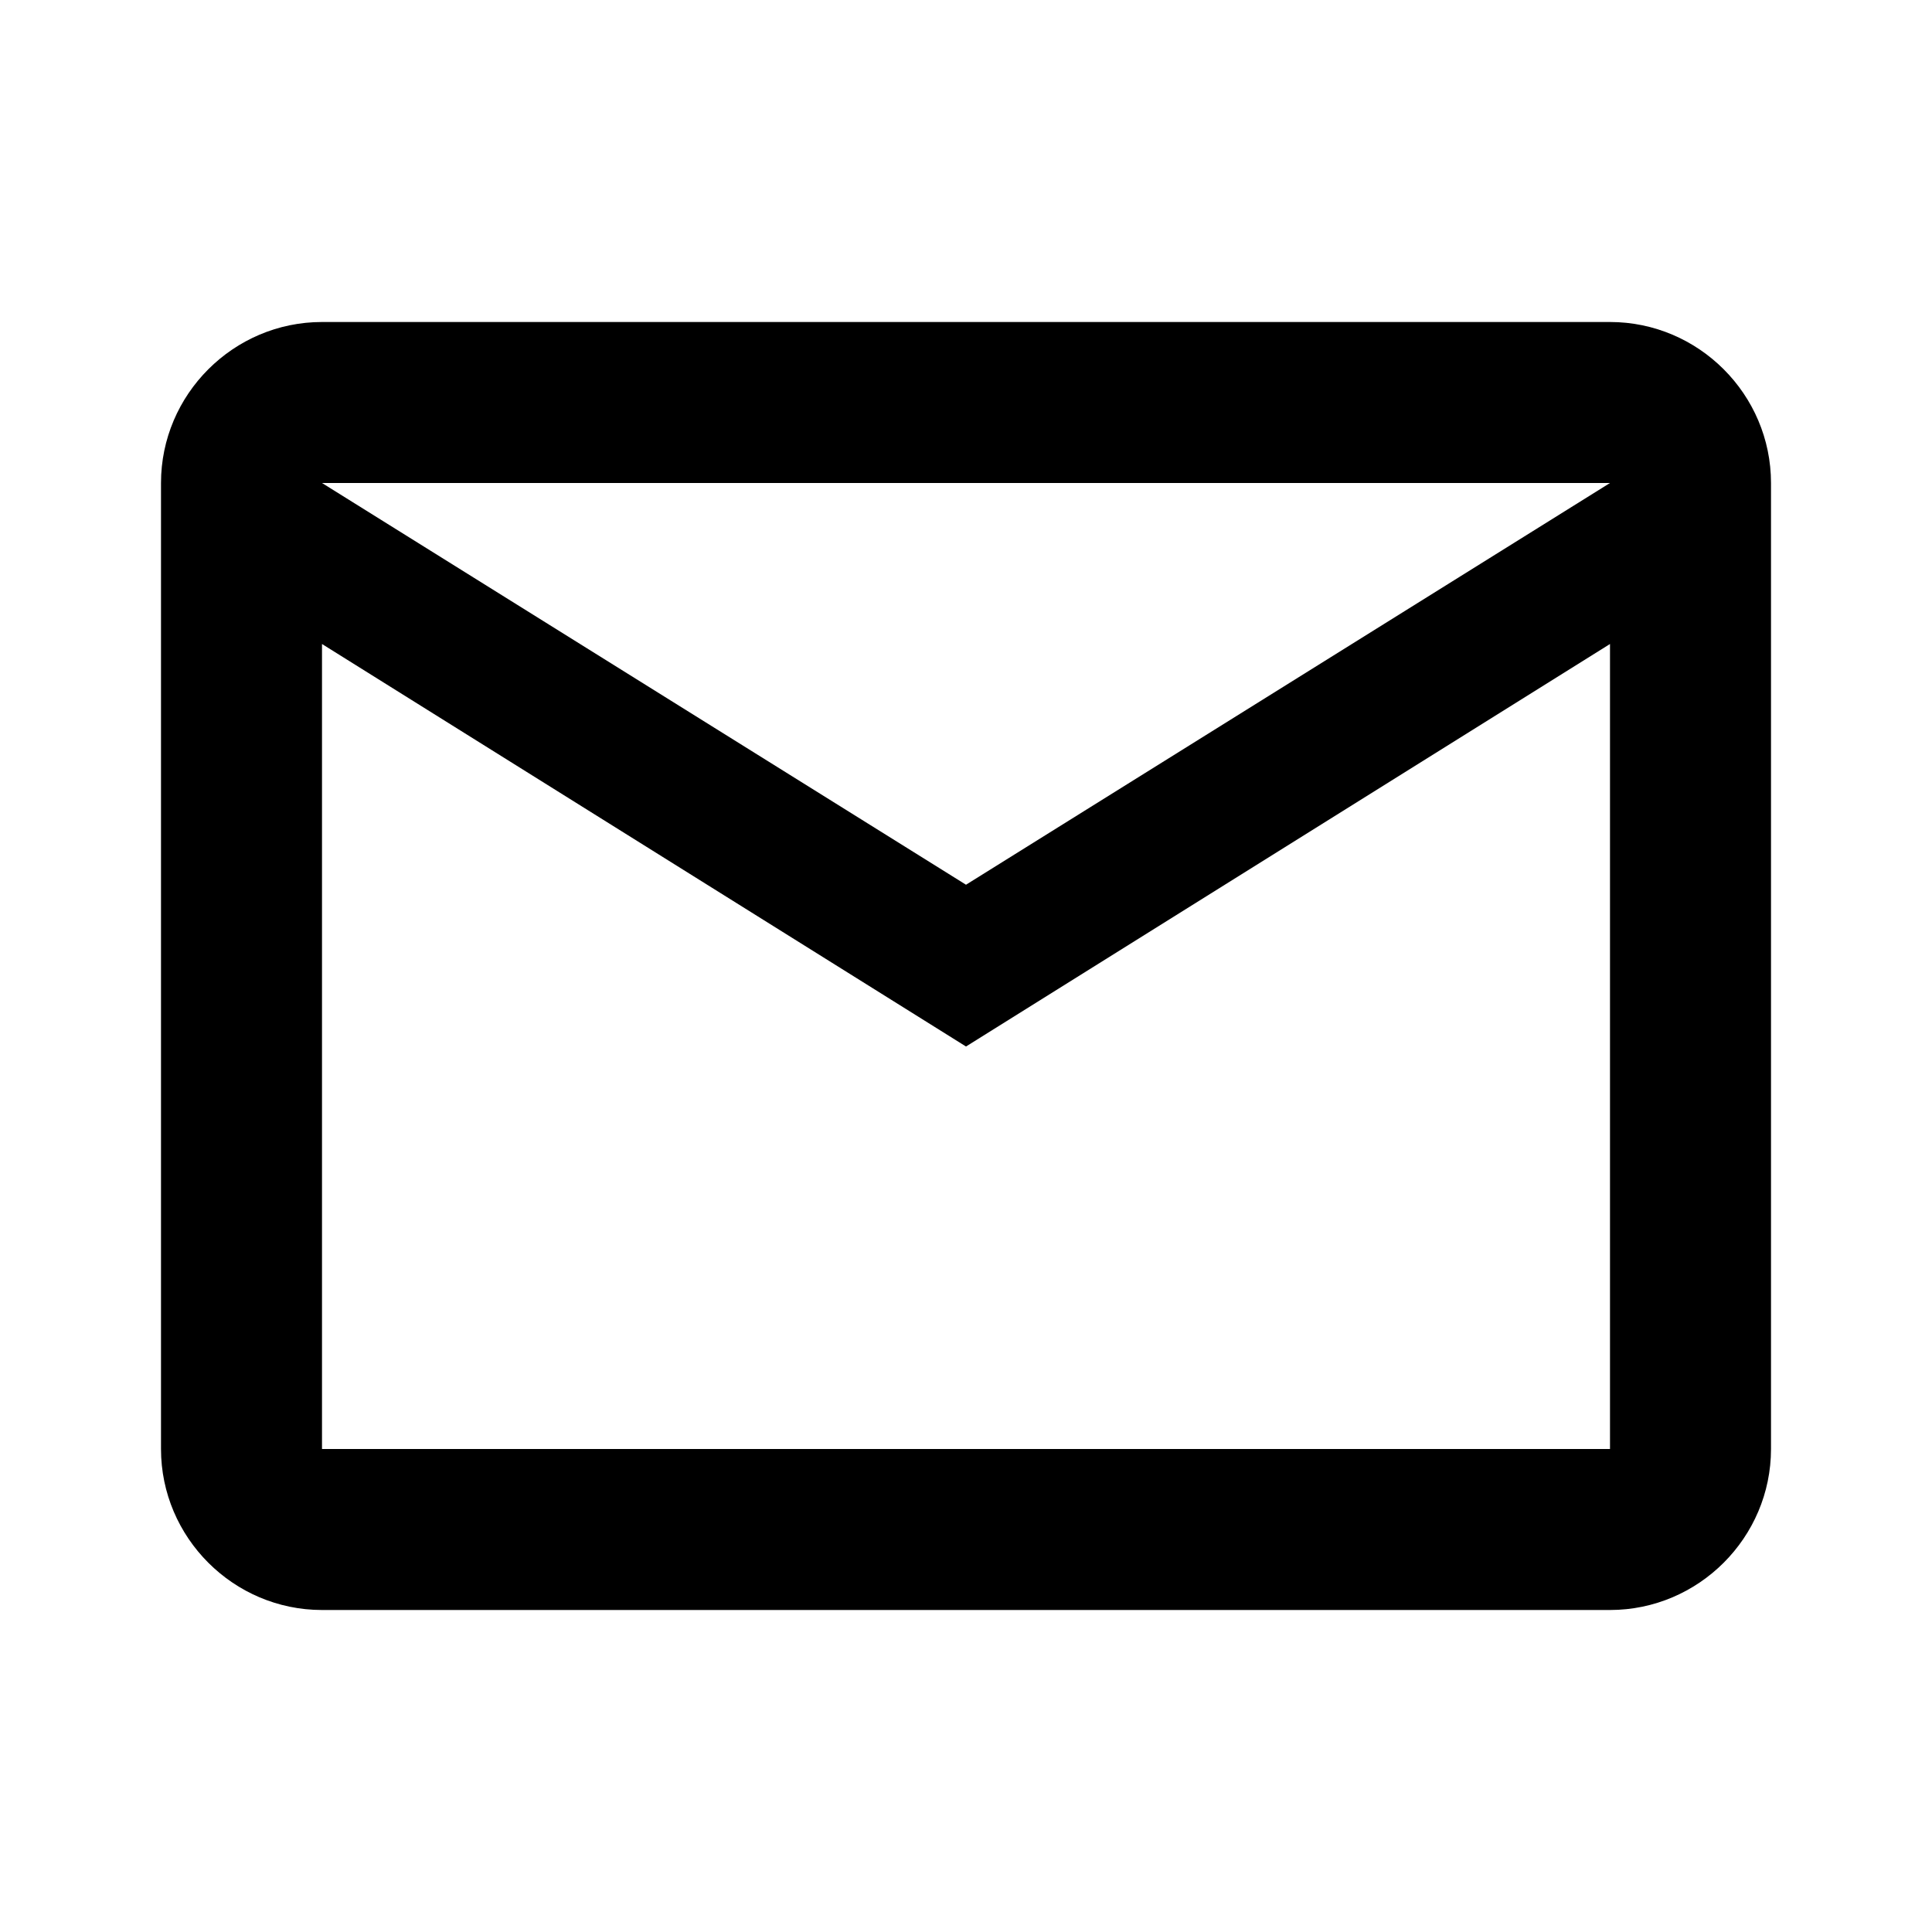
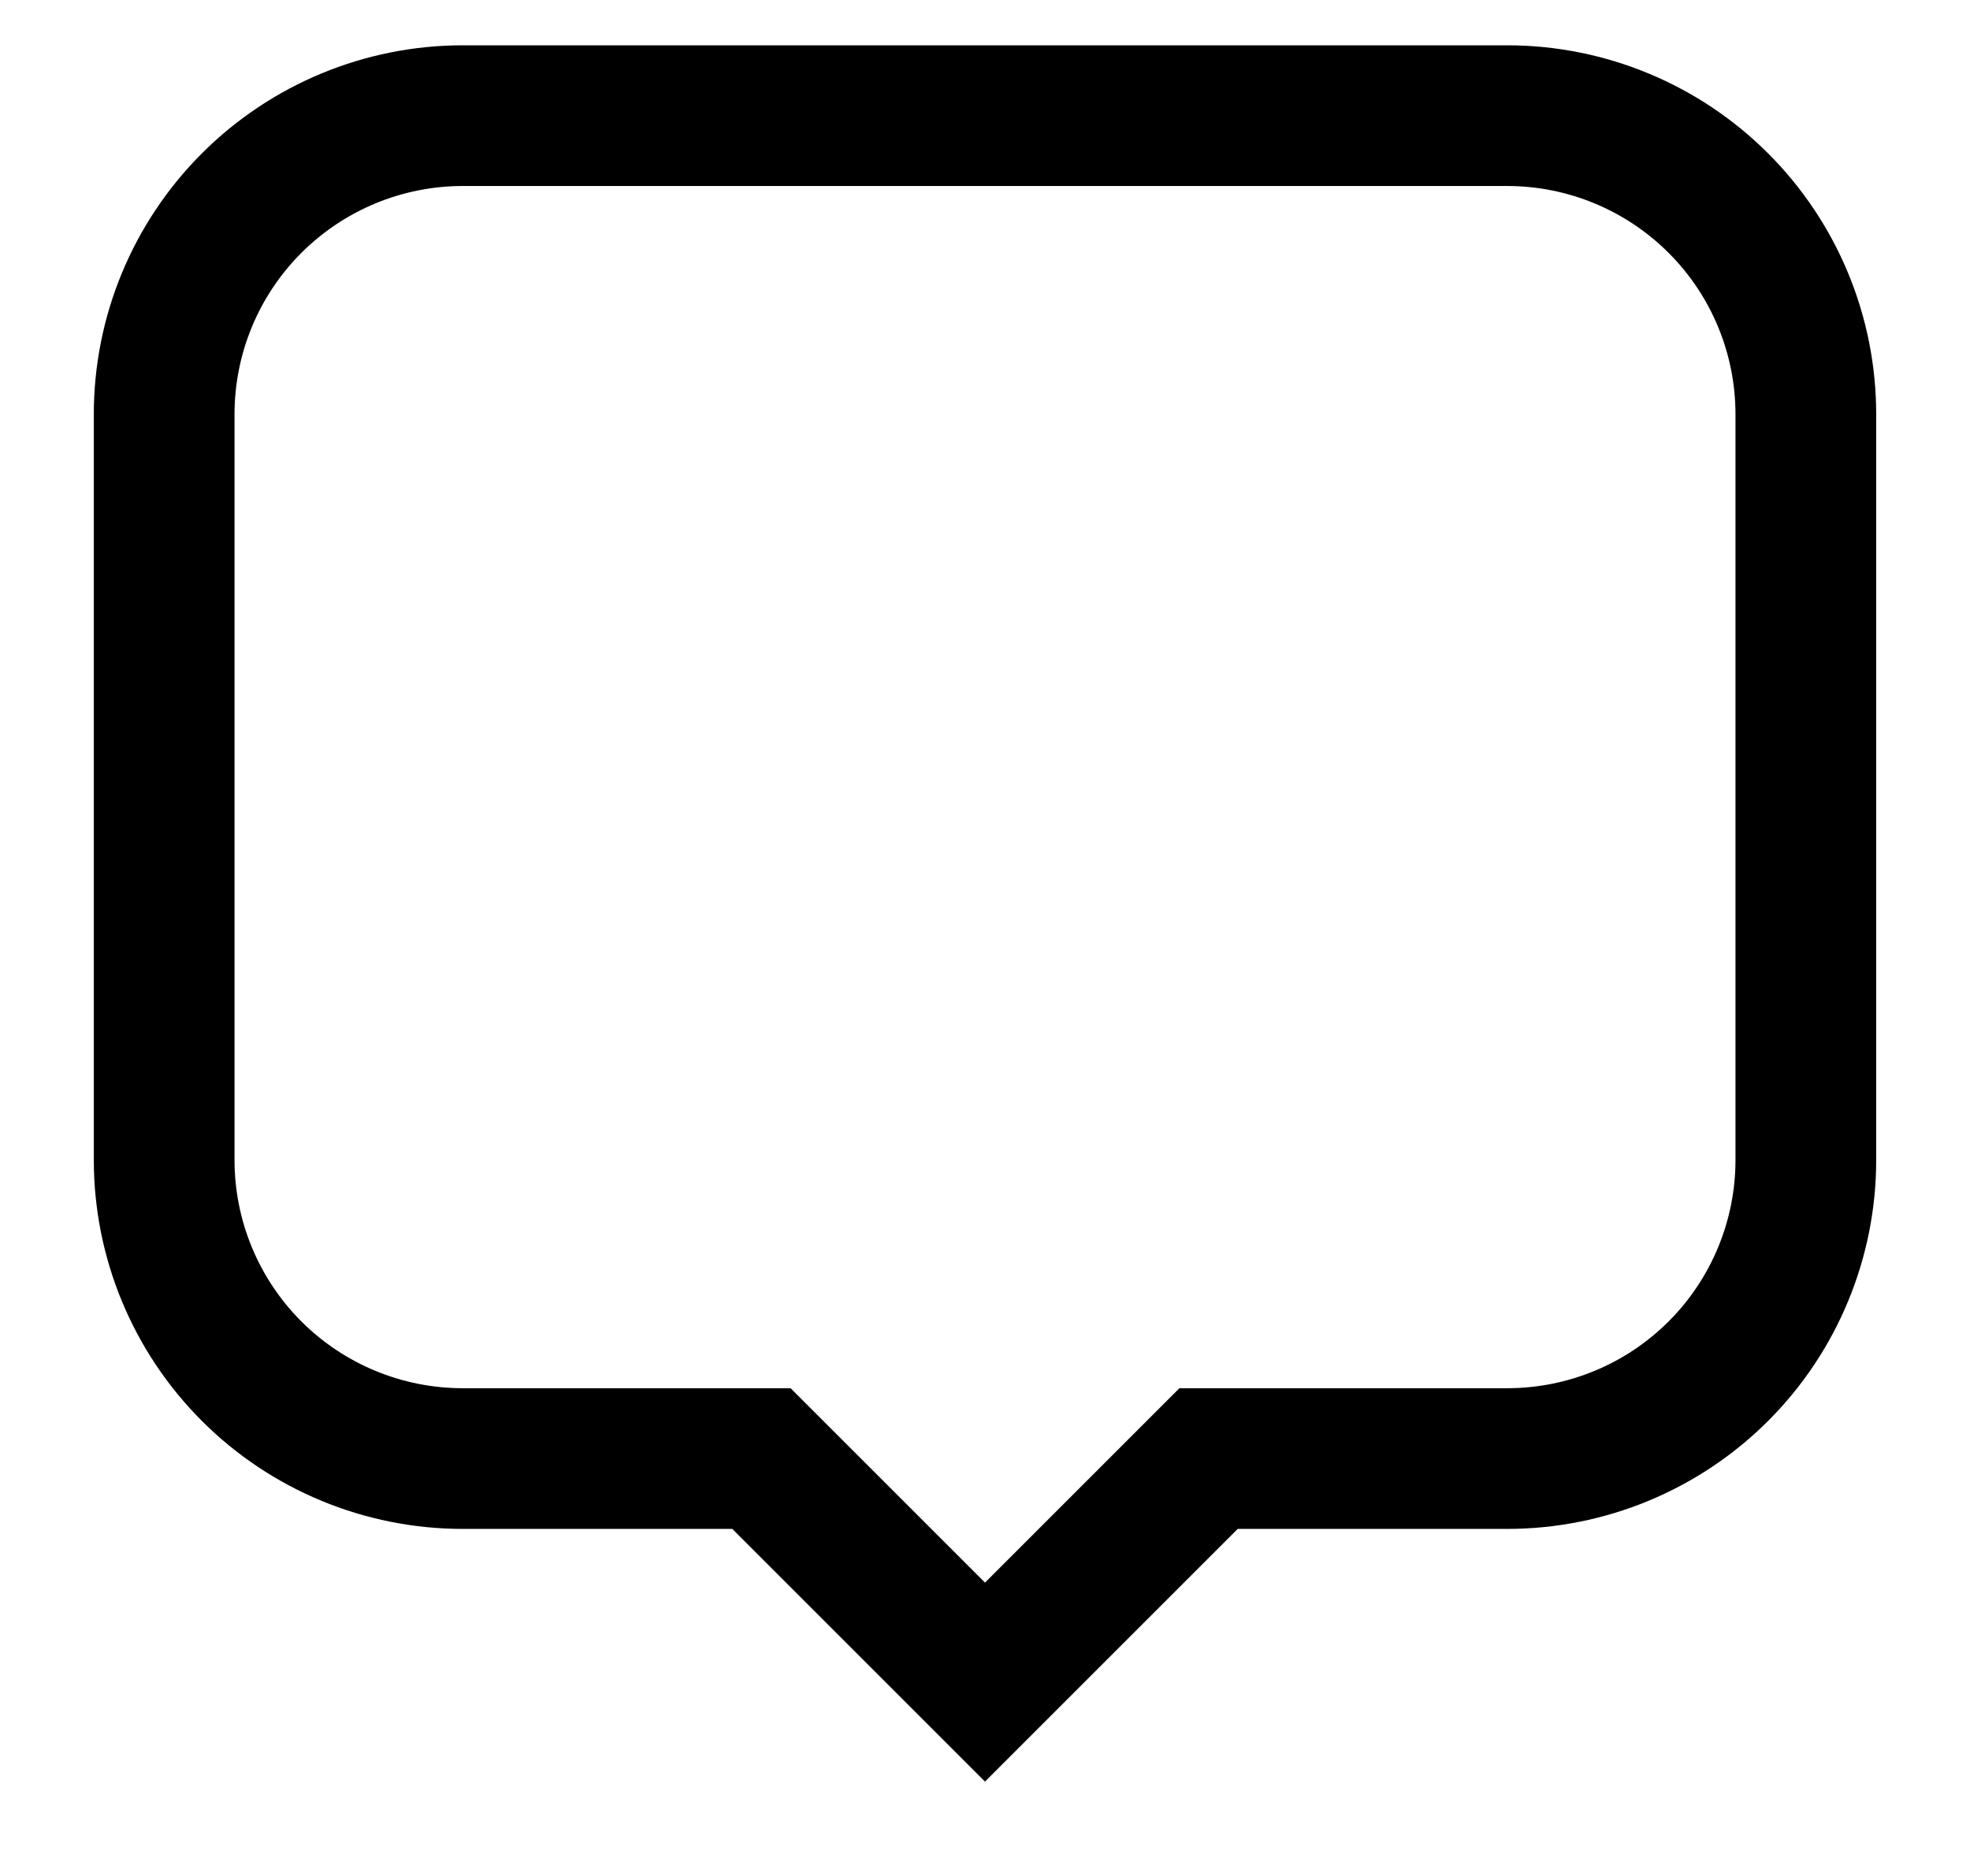
- <svg xmlns="http://www.w3.org/2000/svg" width="30" height="30" viewBox="0 0 30 30" fill="none">
-   <path d="M27.5 7.5C27.5 6.125 26.375 5 25 5H5C3.625 5 2.5 6.125 2.5 7.5V22.5C2.5 23.875 3.625 25 5 25H25C26.375 25 27.5 23.875 27.5 22.5V7.5ZM25 7.5L15 13.738L5 7.5H25ZM25 22.5H5V10L15 16.25L25 10V22.5Z" fill="black" />
+ <svg xmlns="http://www.w3.org/2000/svg" width="21" height="20" viewBox="0 0 21 20" fill="none">
+   <path d="M16.067 1.233H4.933C4.089 1.233 3.279 1.569 2.682 2.166C2.085 2.763 1.75 3.572 1.75 4.417V12.367C1.75 13.211 2.085 14.021 2.682 14.618C3.279 15.215 4.089 15.55 4.933 15.55H8.117L10.5 17.933L12.883 15.55H16.067C16.911 15.55 17.721 15.215 18.318 14.618C18.915 14.021 19.25 13.211 19.25 12.367V4.417C19.25 3.572 18.915 2.763 18.318 2.166C17.721 1.569 16.911 1.233 16.067 1.233Z" stroke="black" stroke-width="1.5" stroke-miterlimit="10" />
</svg>
